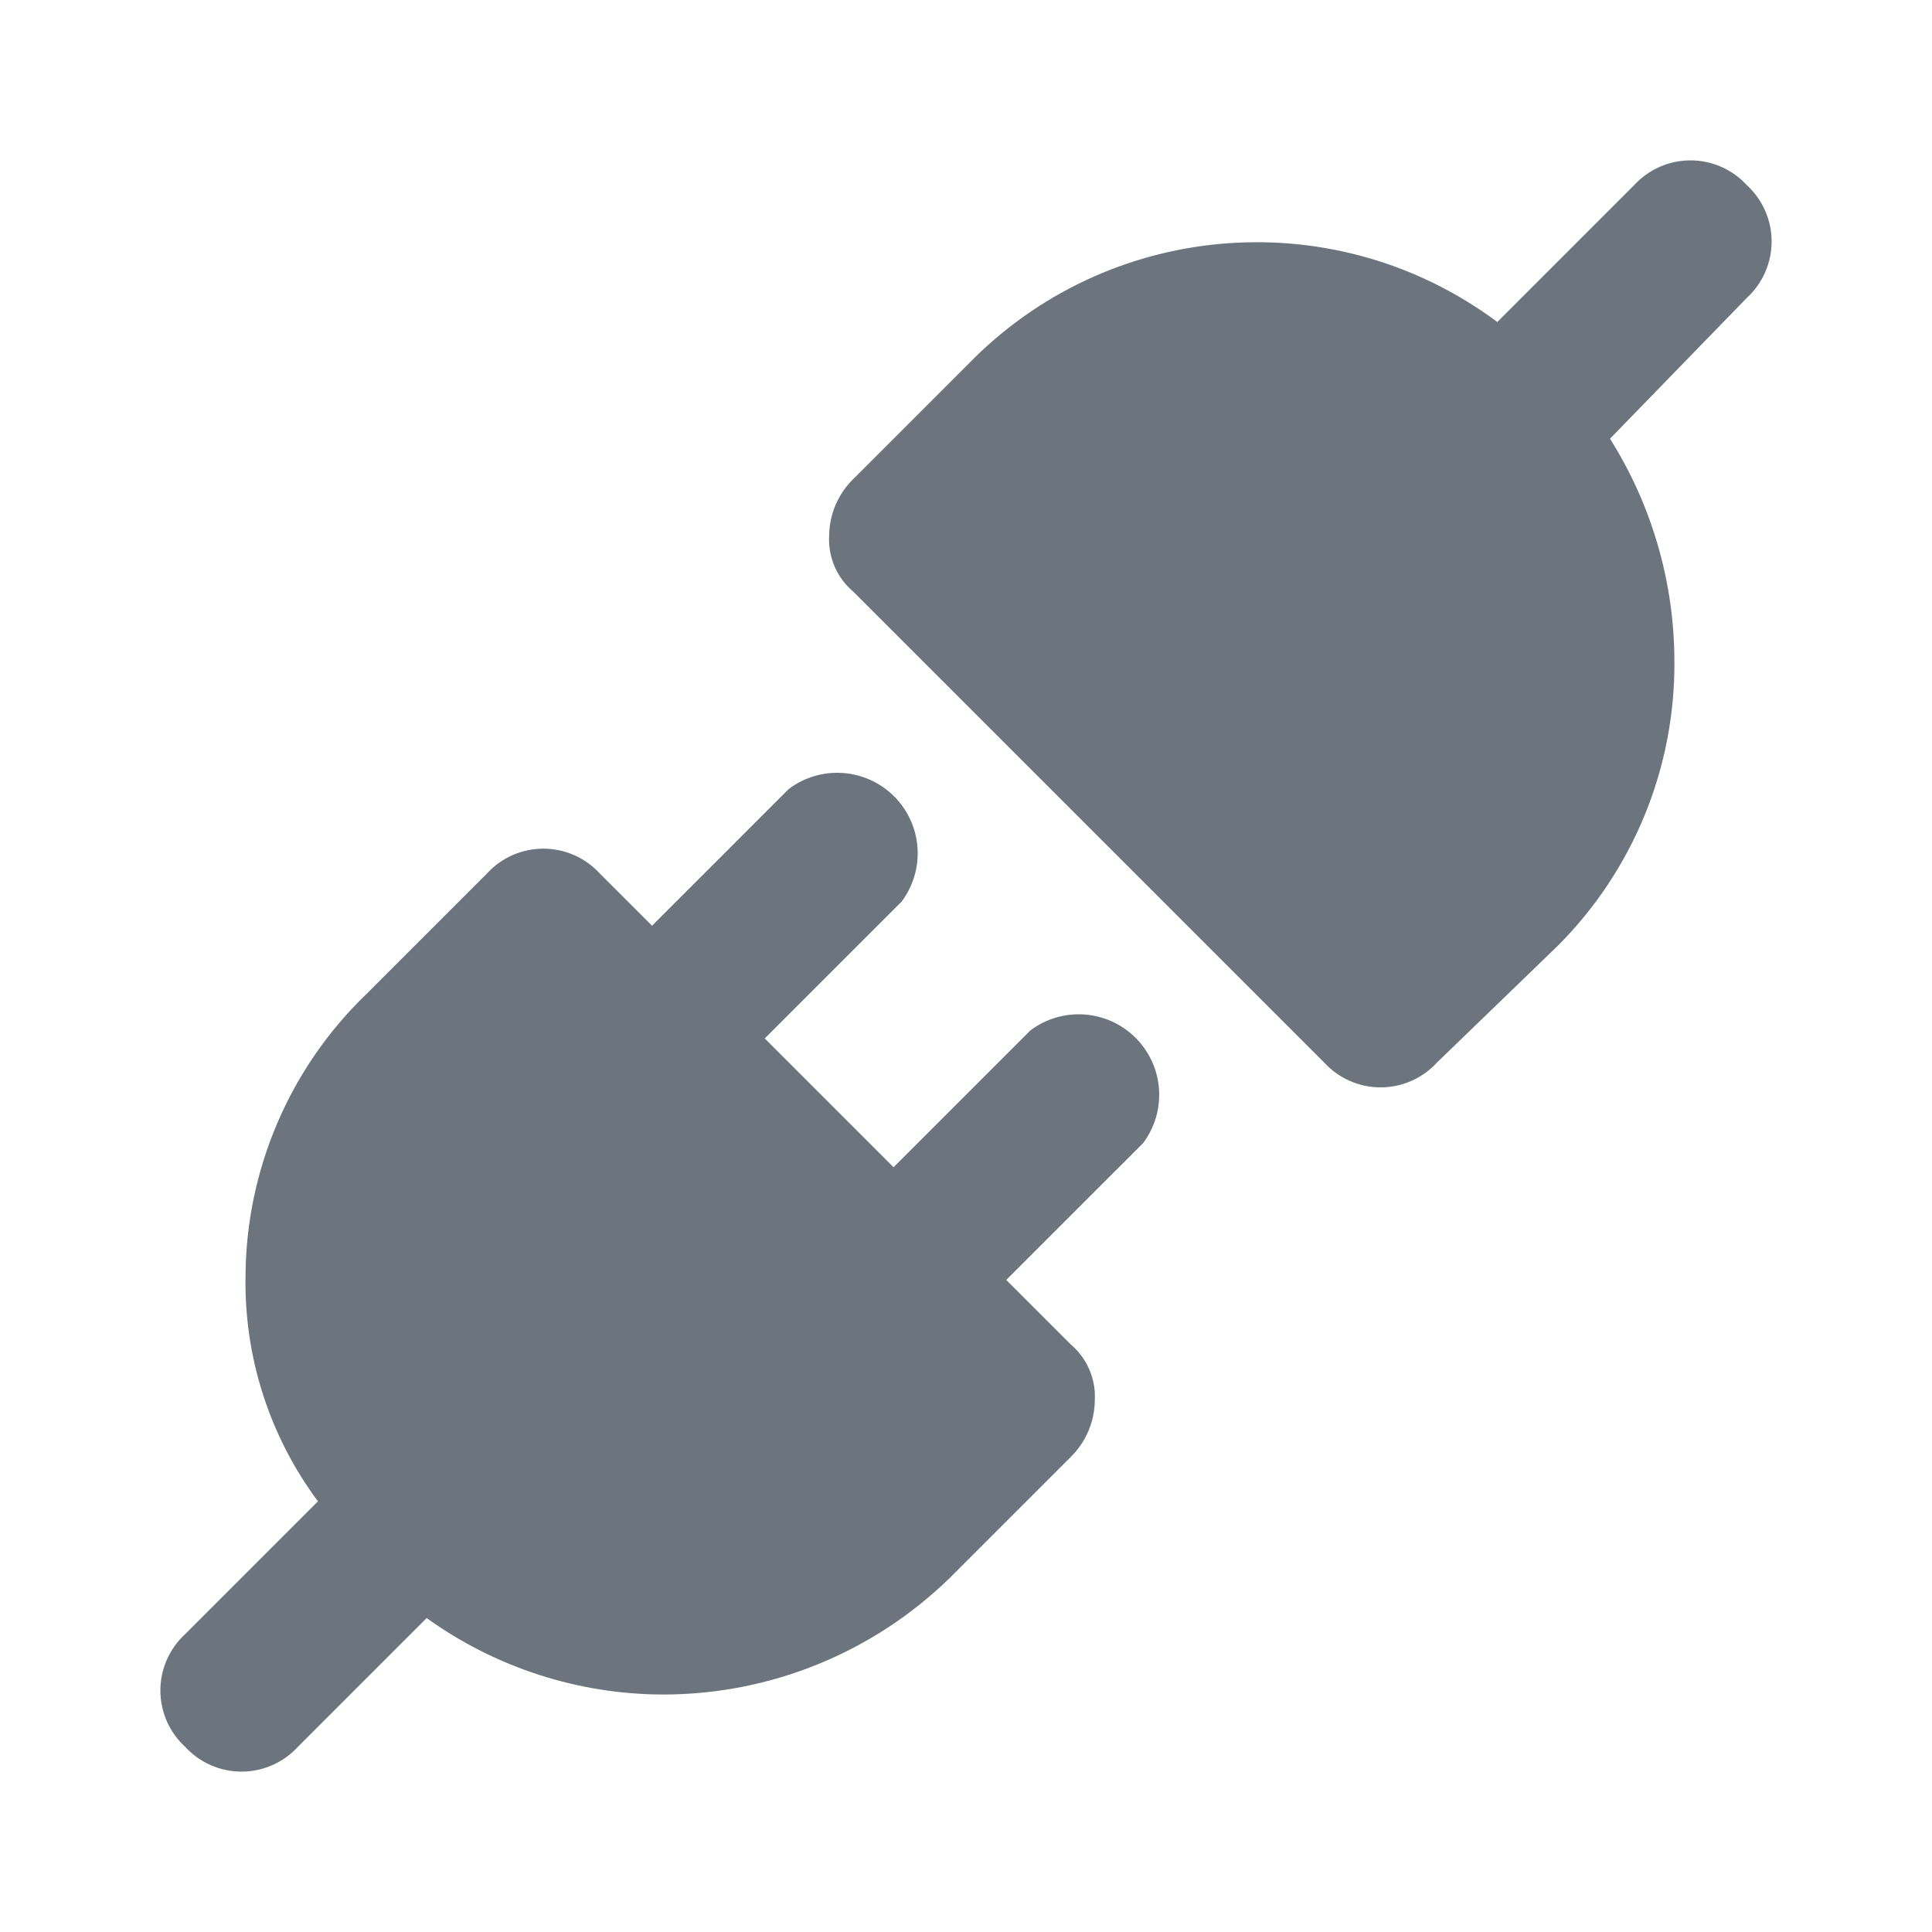
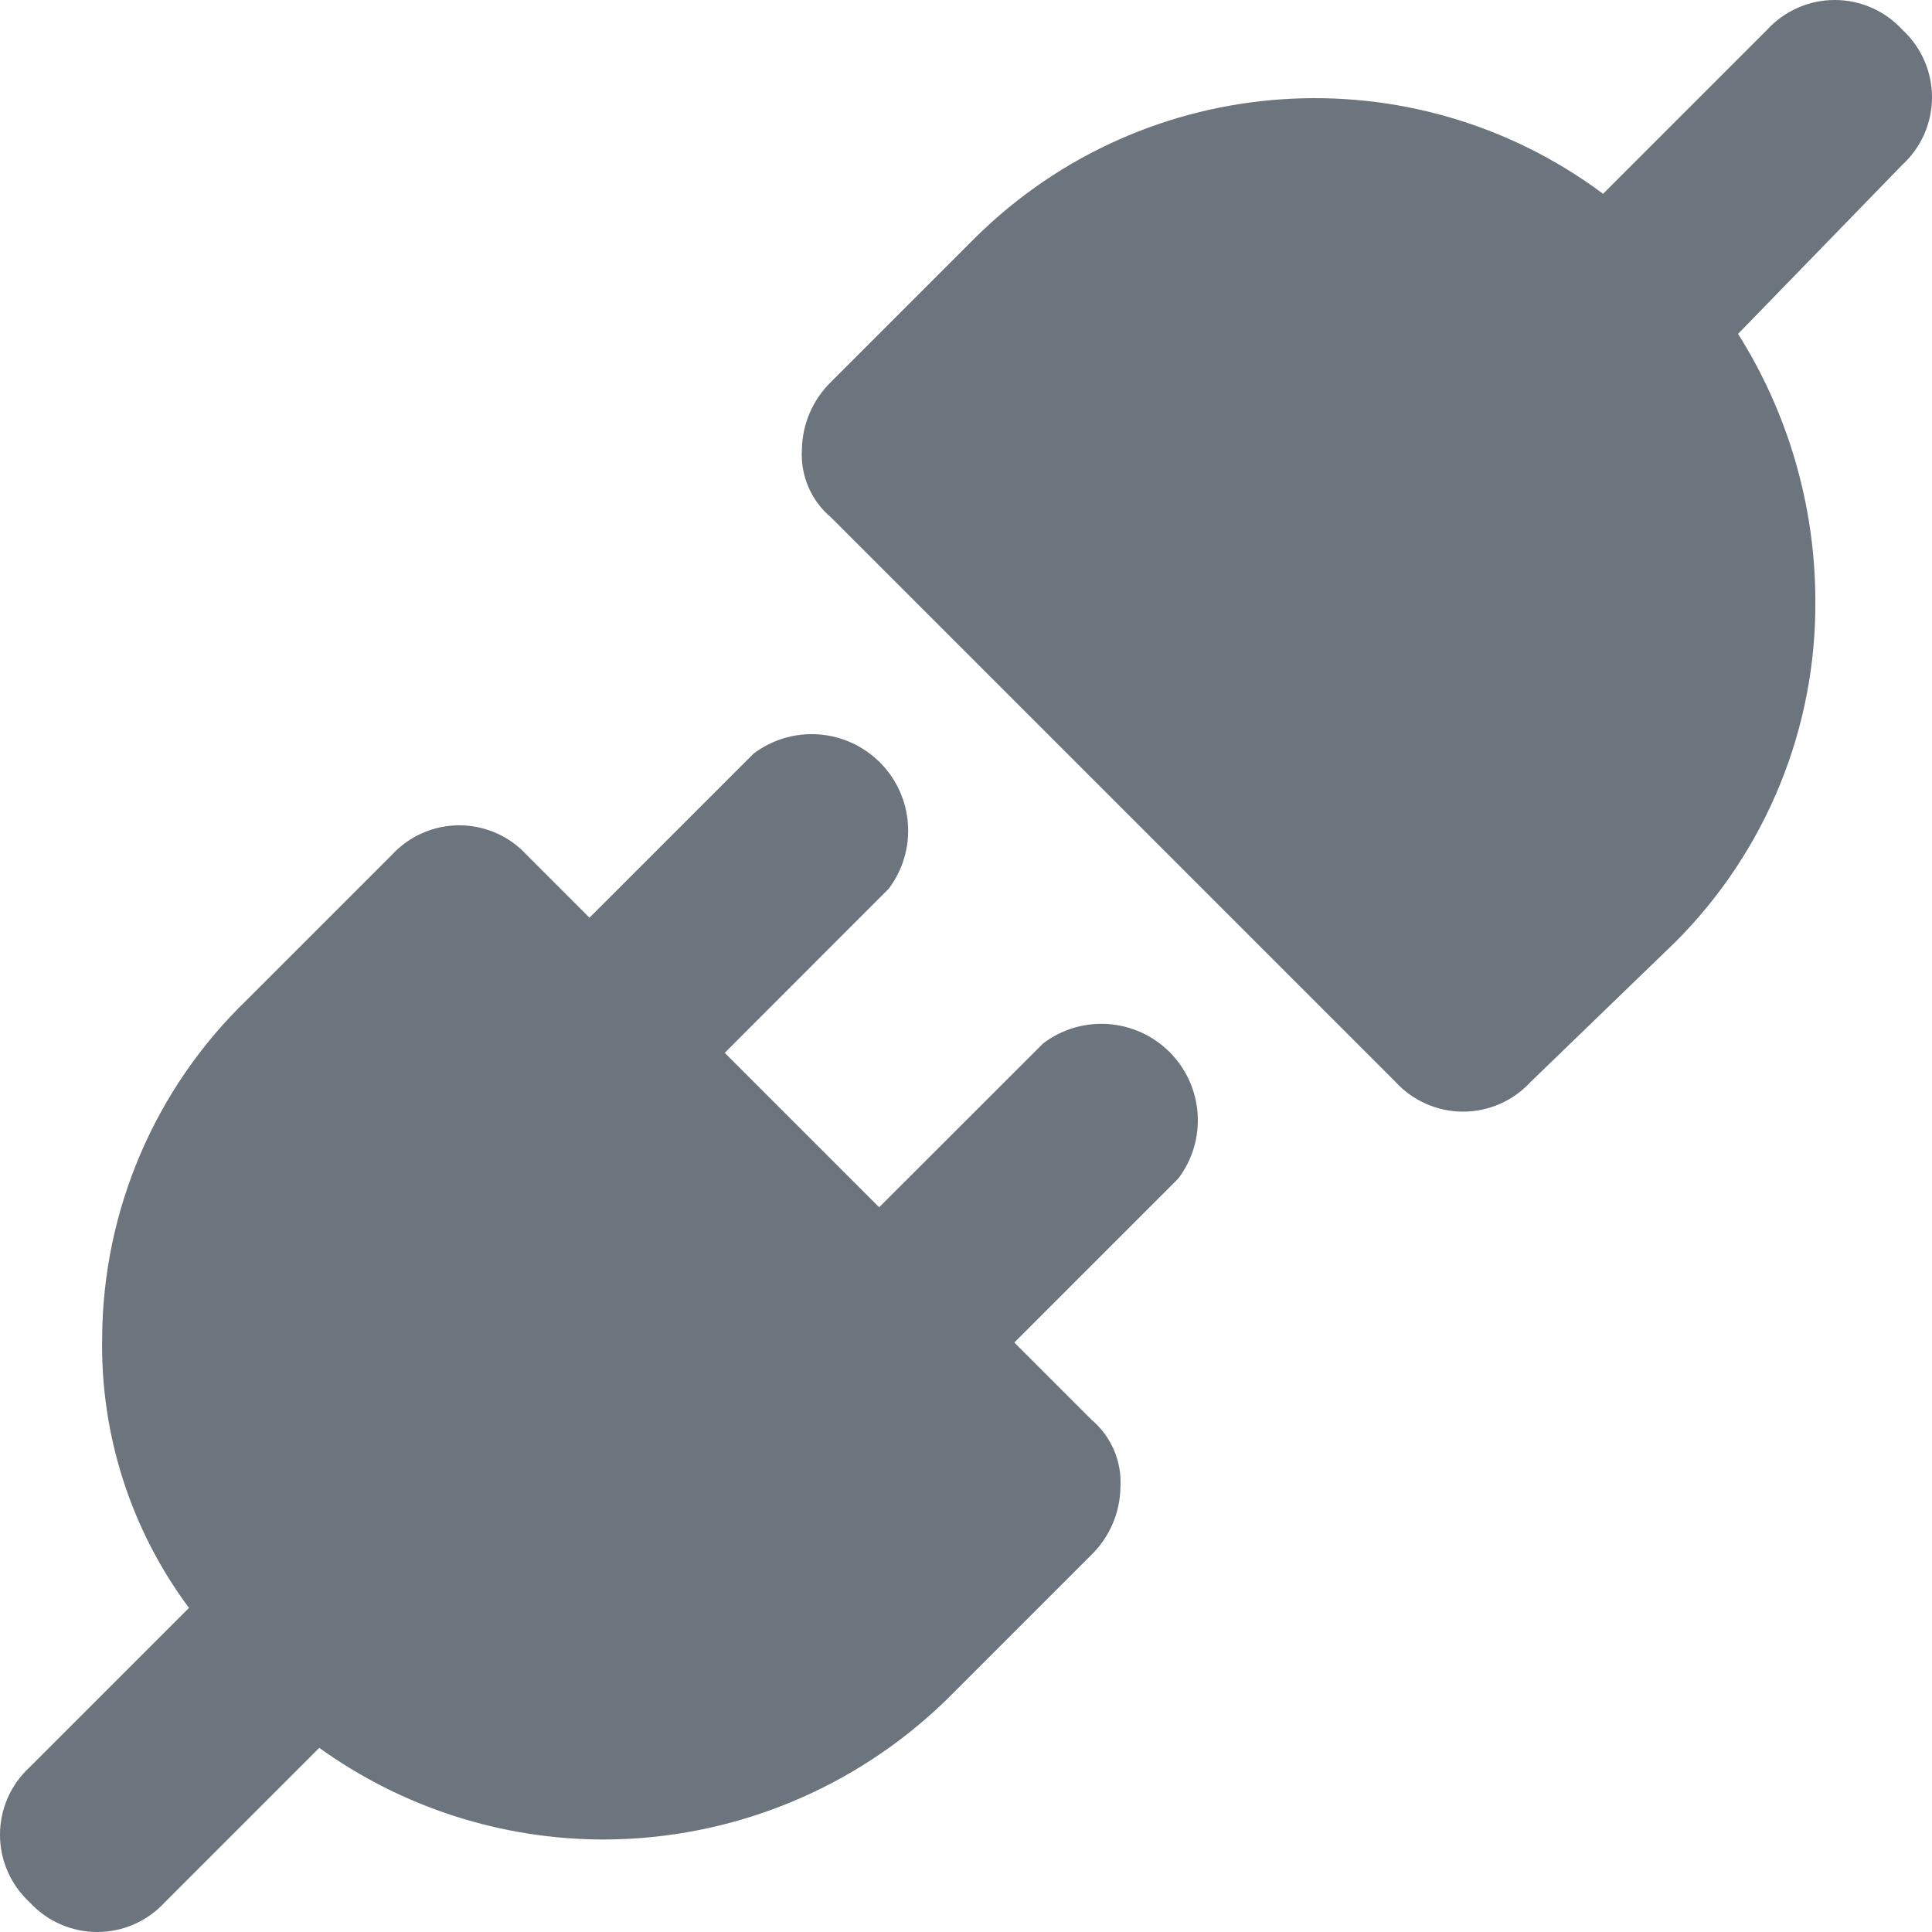
- <svg xmlns="http://www.w3.org/2000/svg" id="fill-color" fill="#6c757d" viewBox="0 0 48 48">
-   <path d="M25.6,25.6,22.2,29,19,25.8l3.4-3.4a2,2,0,0,0-2.8-2.8L16.2,23l-1.3-1.3a1.9,1.9,0,0,0-2.8,0l-3,3a9.8,9.8,0,0,0-3,7,9.1,9.1,0,0,0,1.8,5.6L4.6,40.6a1.9,1.9,0,0,0,0,2.8,1.9,1.9,0,0,0,2.8,0l3.2-3.2a10.1,10.1,0,0,0,5.9,1.9,10.2,10.2,0,0,0,7.1-2.9l3-3a2,2,0,0,0,.6-1.4,1.7,1.7,0,0,0-.6-1.4L25,31.8l3.4-3.4a2,2,0,0,0-2.8-2.8Z" />
-   <path d="M43.4,4.6a1.9,1.9,0,0,0-2.8,0L37.2,8a10,10,0,0,0-13,.9l-3,3a2,2,0,0,0-.6,1.4,1.7,1.7,0,0,0,.6,1.4L32.9,26.4a1.9,1.9,0,0,0,2.8,0l3-2.9a9.9,9.9,0,0,0,2.9-7.1A10.4,10.4,0,0,0,40,10.9l3.4-3.5A1.9,1.9,0,0,0,43.4,4.6Z" />
+ <svg xmlns="http://www.w3.org/2000/svg" viewBox="0 0 16 16" fill="#6c757d">
+   <path d="M 8.64,8.64 7.281,9.998 6.002,8.719 7.36,7.36 A 0.799,0.799 0 0 0 6.241,6.241 L 4.882,7.6 4.363,7.081 a 0.759,0.759 0 0 0 -1.119,0 L 2.045,8.28 A 3.917,3.917 0 0 0 0.846,11.078 3.637,3.637 0 0 0 1.565,13.316 l -1.319,1.319 a 0.759,0.759 0 0 0 0,1.119 0.759,0.759 0 0 0 1.119,0 l 1.279,-1.279 a 4.037,4.037 0 0 0 2.358,0.759 4.077,4.077 0 0 0 2.838,-1.159 L 9.039,12.876 A 0.799,0.799 0 0 0 9.279,12.317 0.679,0.679 0 0 0 9.039,11.757 L 8.4,11.118 9.759,9.759 A 0.799,0.799 0 0 0 8.64,8.64 Z" />
+   <path d="m 15.754,0.246 a 0.759,0.759 0 0 0 -1.119,0 L 13.276,1.605 A 3.997,3.997 0 0 0 8.08,1.965 L 6.881,3.164 a 0.799,0.799 0 0 0 -0.24,0.56 0.679,0.679 0 0 0 0.24,0.56 l 4.676,4.676 a 0.759,0.759 0 0 0 1.119,0 l 1.199,-1.159 a 3.957,3.957 0 0 0 1.159,-2.838 4.157,4.157 0 0 0 -0.64,-2.198 L 15.754,1.365 a 0.759,0.759 0 0 0 0,-1.119 z" />
</svg>
